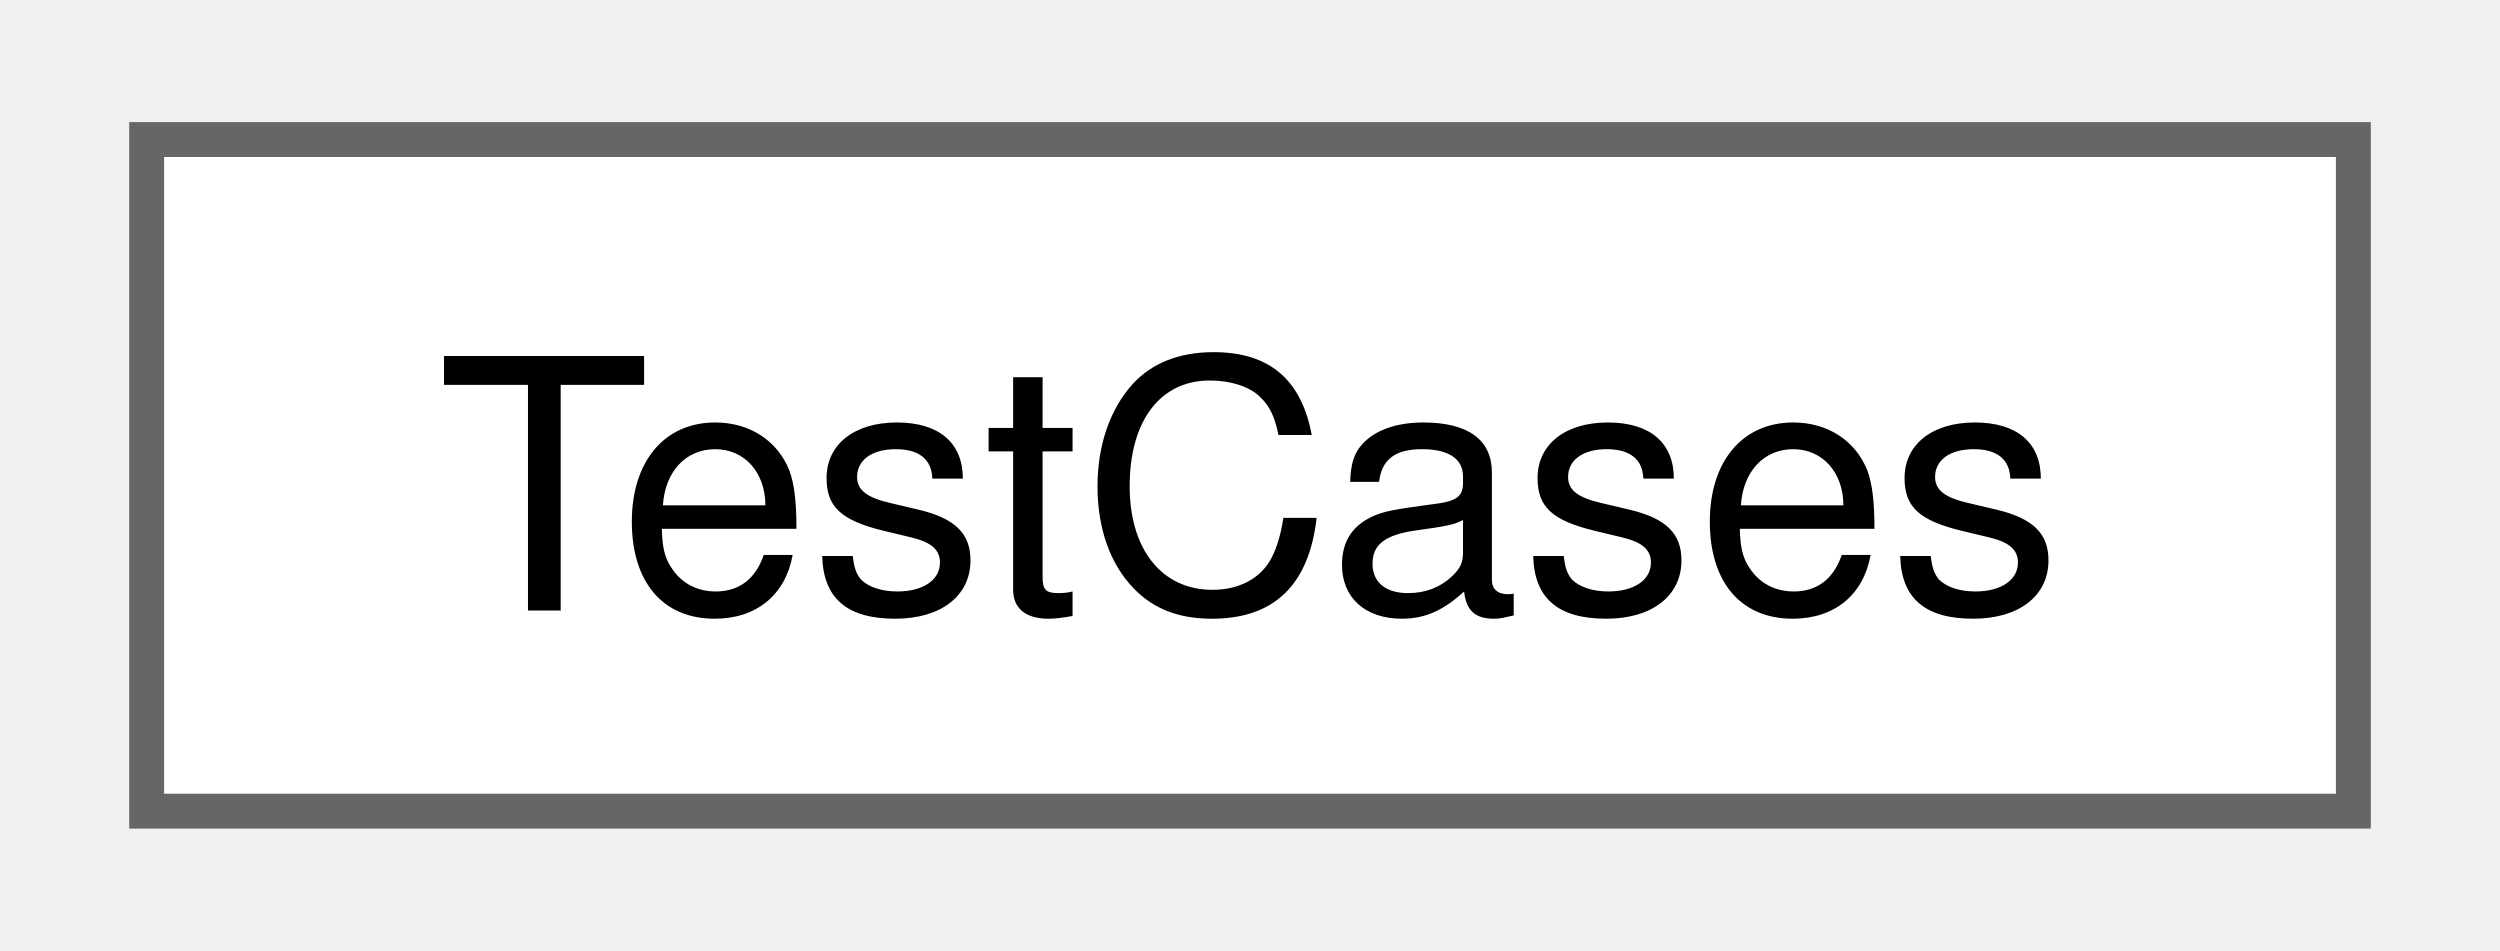
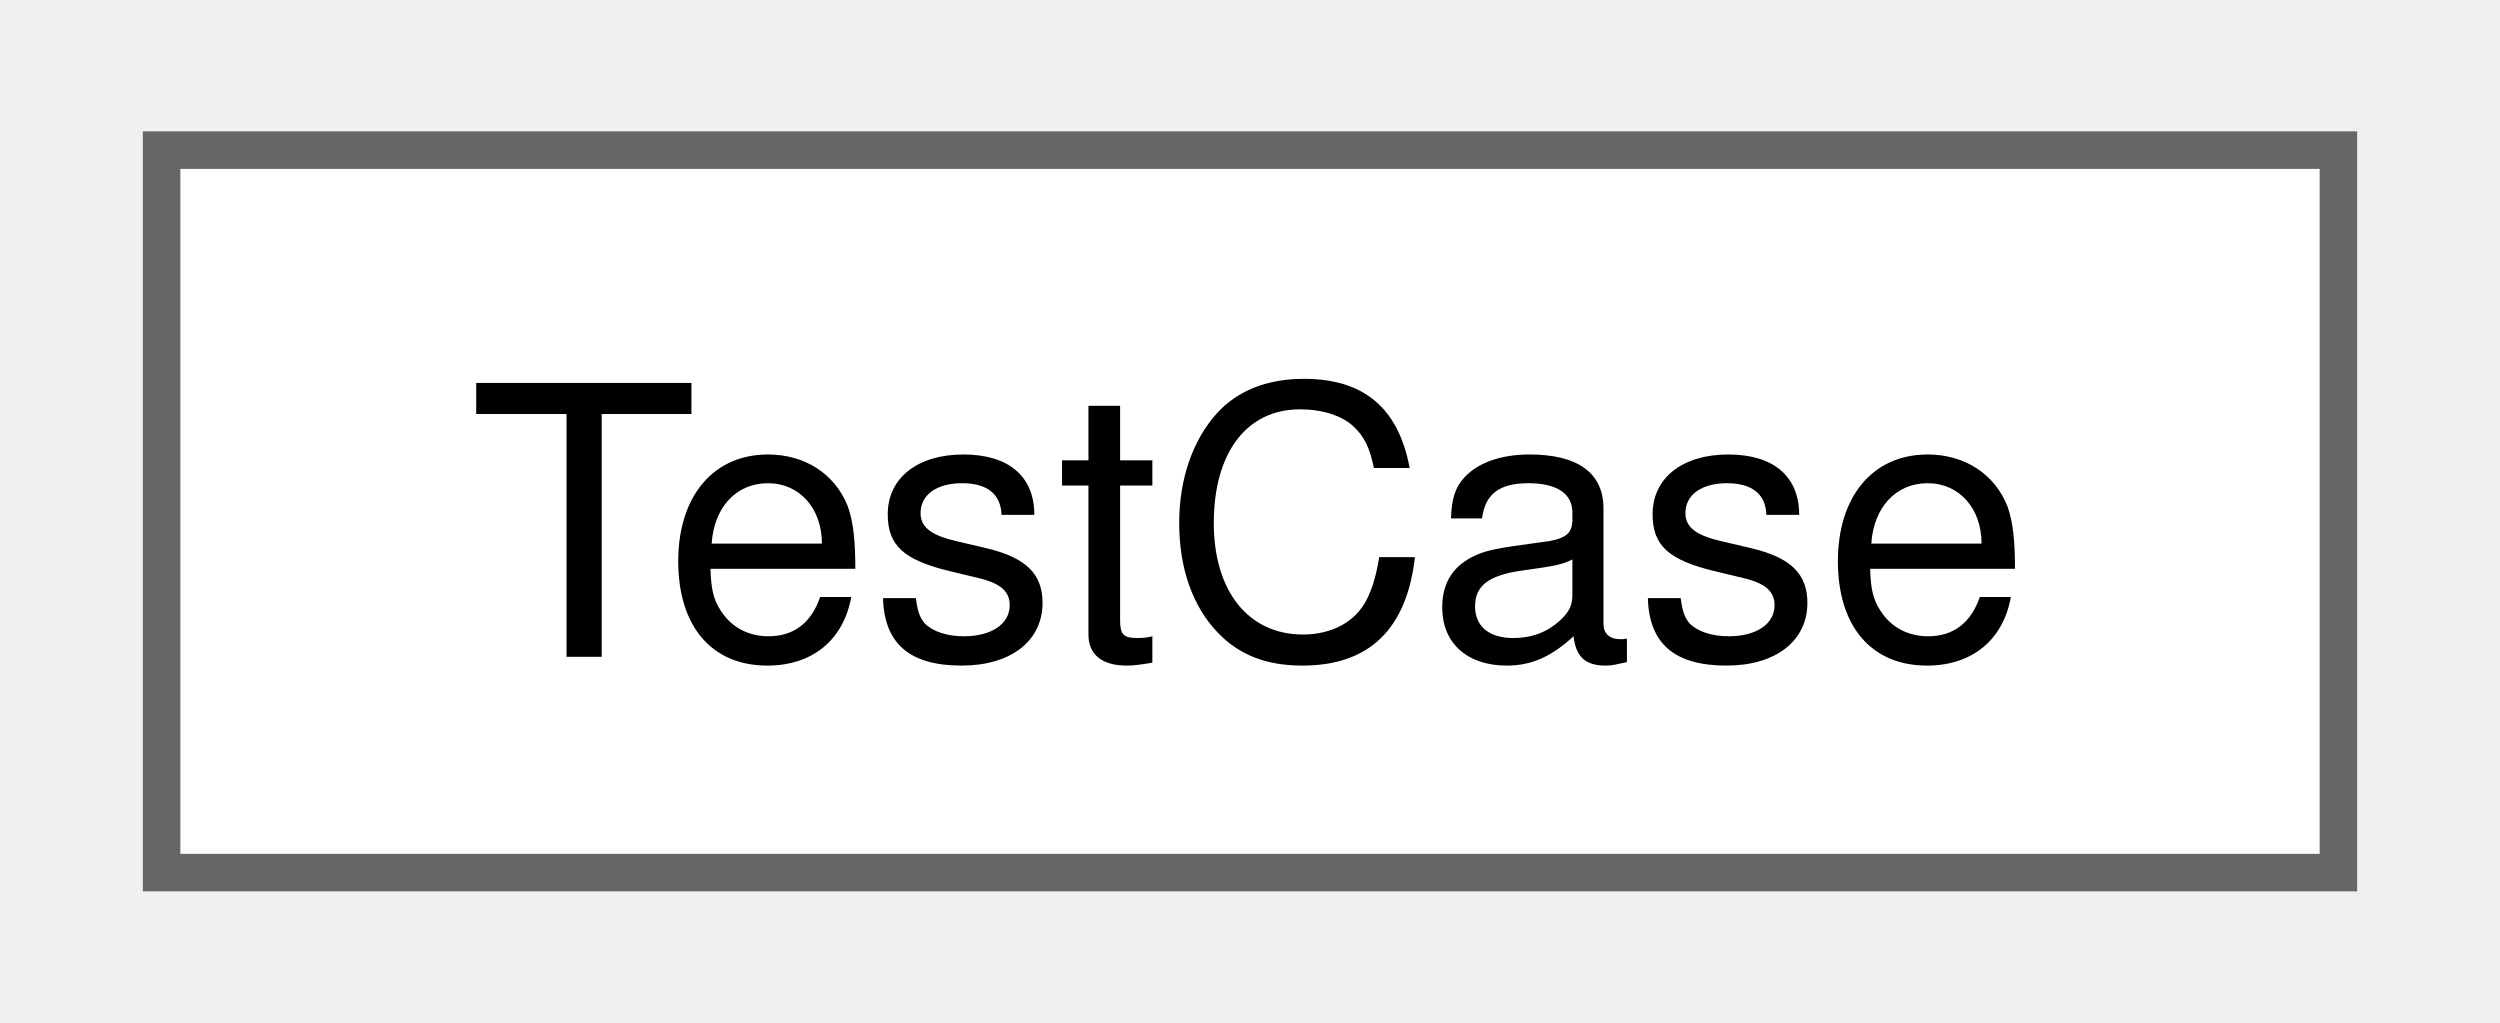
- <svg xmlns="http://www.w3.org/2000/svg" xmlns:xlink="http://www.w3.org/1999/xlink" width="71pt" height="27pt" viewBox="0.00 0.00 71.25 27.25">
+ <svg xmlns="http://www.w3.org/2000/svg" xmlns:xlink="http://www.w3.org/1999/xlink" width="66pt" height="27pt" viewBox="0.00 0.00 66.00 27.25">
  <g id="graph0" class="graph" transform="scale(1 1) rotate(0) translate(4 23.25)">
    <g id="Node000000" class="node">
      <g id="a_Node000000">
-         <a xlink:href="d5/d58/class_test_cases.html" target="_top" xlink:title="class encapsulating the necessary test cases">
-           <polygon fill="white" stroke="#666666" points="63.25,-19.25 0,-19.25 0,0 63.25,0 63.25,-19.25" />
-           <text text-anchor="middle" x="31.62" y="-5.75" font-family="Helvetica,sans-Serif" font-size="10.00">TestCases</text>
+         <a xlink:href="da/d86/struct_test_case.html" target="_top" xlink:title="represents single example inputs and expected output of the function longest_common_string_length">
+           <polygon fill="white" stroke="#666666" points="58,-19.25 0,-19.25 0,0 58,0 58,-19.25" />
+           <text text-anchor="middle" x="29" y="-5.75" font-family="Helvetica,sans-Serif" font-size="10.00">TestCase</text>
        </a>
      </g>
    </g>
  </g>
</svg>
